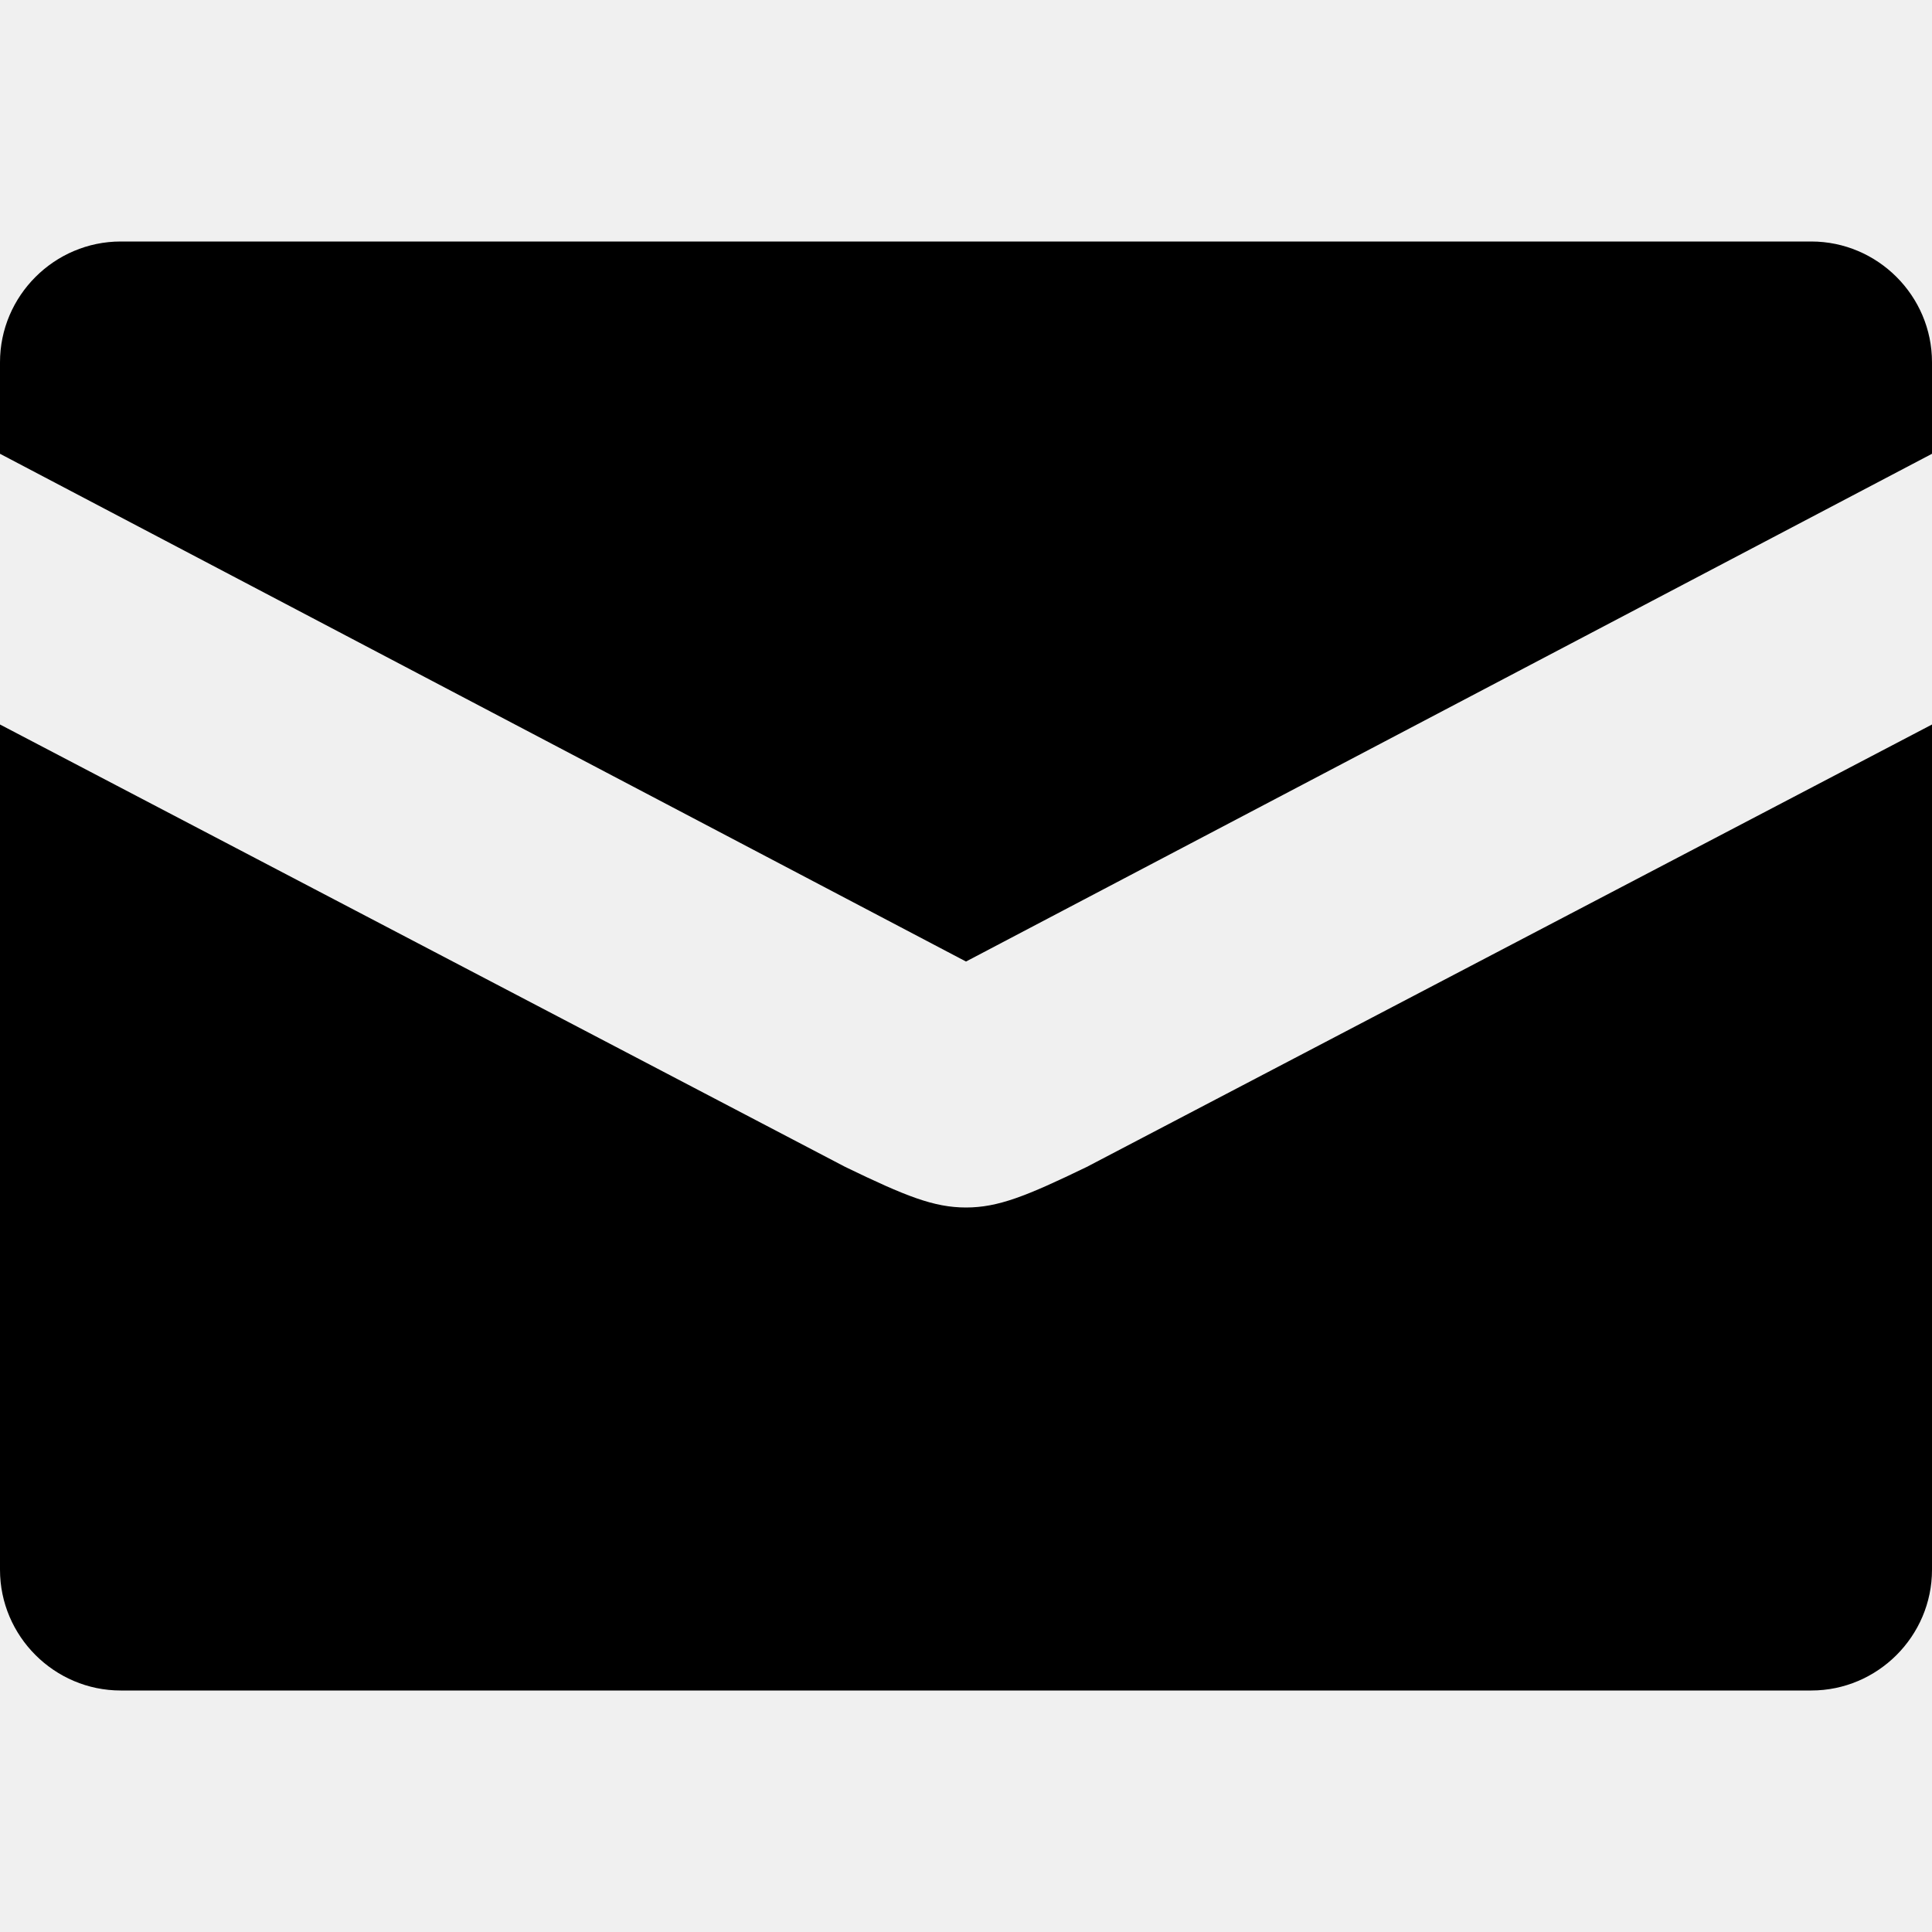
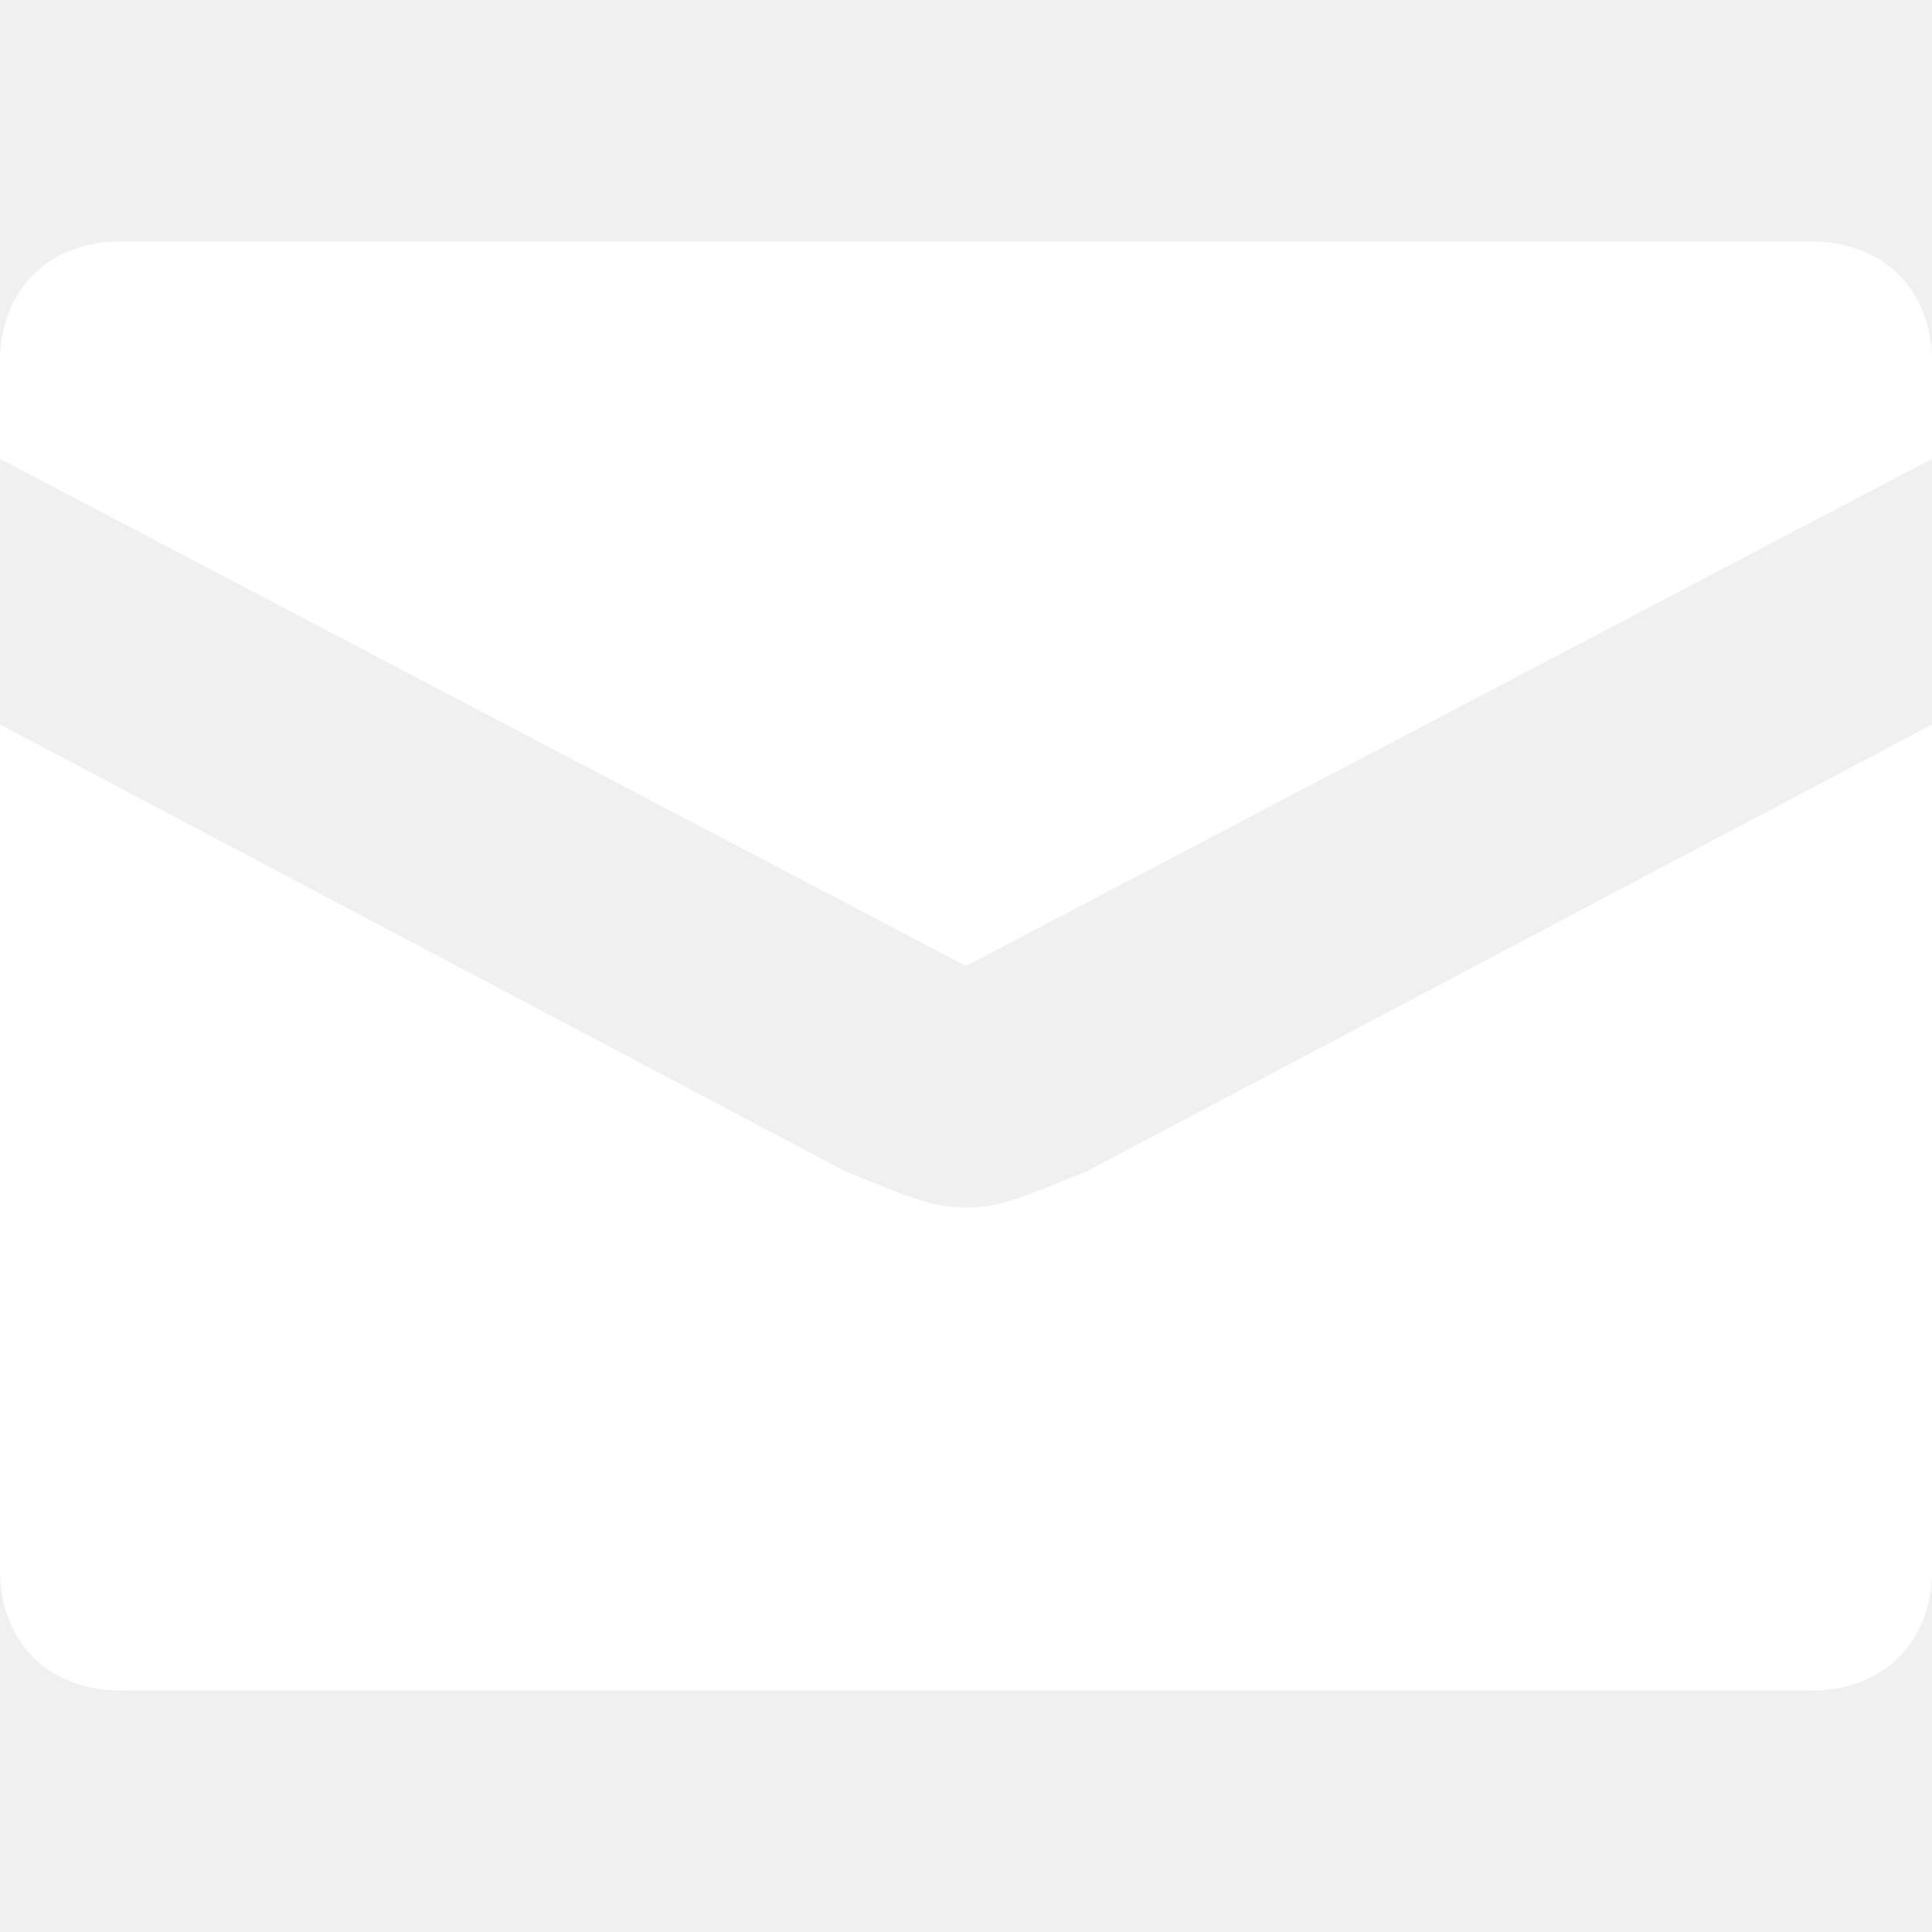
- <svg xmlns="http://www.w3.org/2000/svg" height="16px" id="Layer_1" style="enable-background:new 0 0 16 16;" version="1.1" viewBox="0 0 16 16" width="16px" xml:space="preserve">
-   <path d="M8,10c-0.266,0-0.5-0.094-1-0.336L0,6v7c0,0.55,0.45,1,1,1h14c0.55,0,1-0.45,1-1V6L9,9.664C8.5,9.906,8.266,10,8,10z M15,2  H1C0.45,2,0,2.45,0,3v0.758l8,4.205l8-4.205V3C16,2.45,15.55,2,15,2z" />
+ <svg xmlns="http://www.w3.org/2000/svg" version="1.1" id="Layer_1" x="0px" y="0px" viewBox="-141 143 16 16" style="enable-background:new -141 143 16 16;" xml:space="preserve">
+   <style type="text/css">
+ 	.st0{fill:#FFFFFF;}
+ </style>
+   <path class="st0" d="M-133,153c-0.3,0-0.5-0.1-1-0.3l-7-3.7v7c0,0.6,0.4,1,1,1h14c0.6,0,1-0.4,1-1v-7l-7,3.7  C-132.5,152.9-132.7,153-133,153z M-126,145h-14c-0.6,0-1,0.4-1,1v0.8l8,4.2l8-4.2V146C-125,145.4-125.4,145-126,145z" />
</svg>
